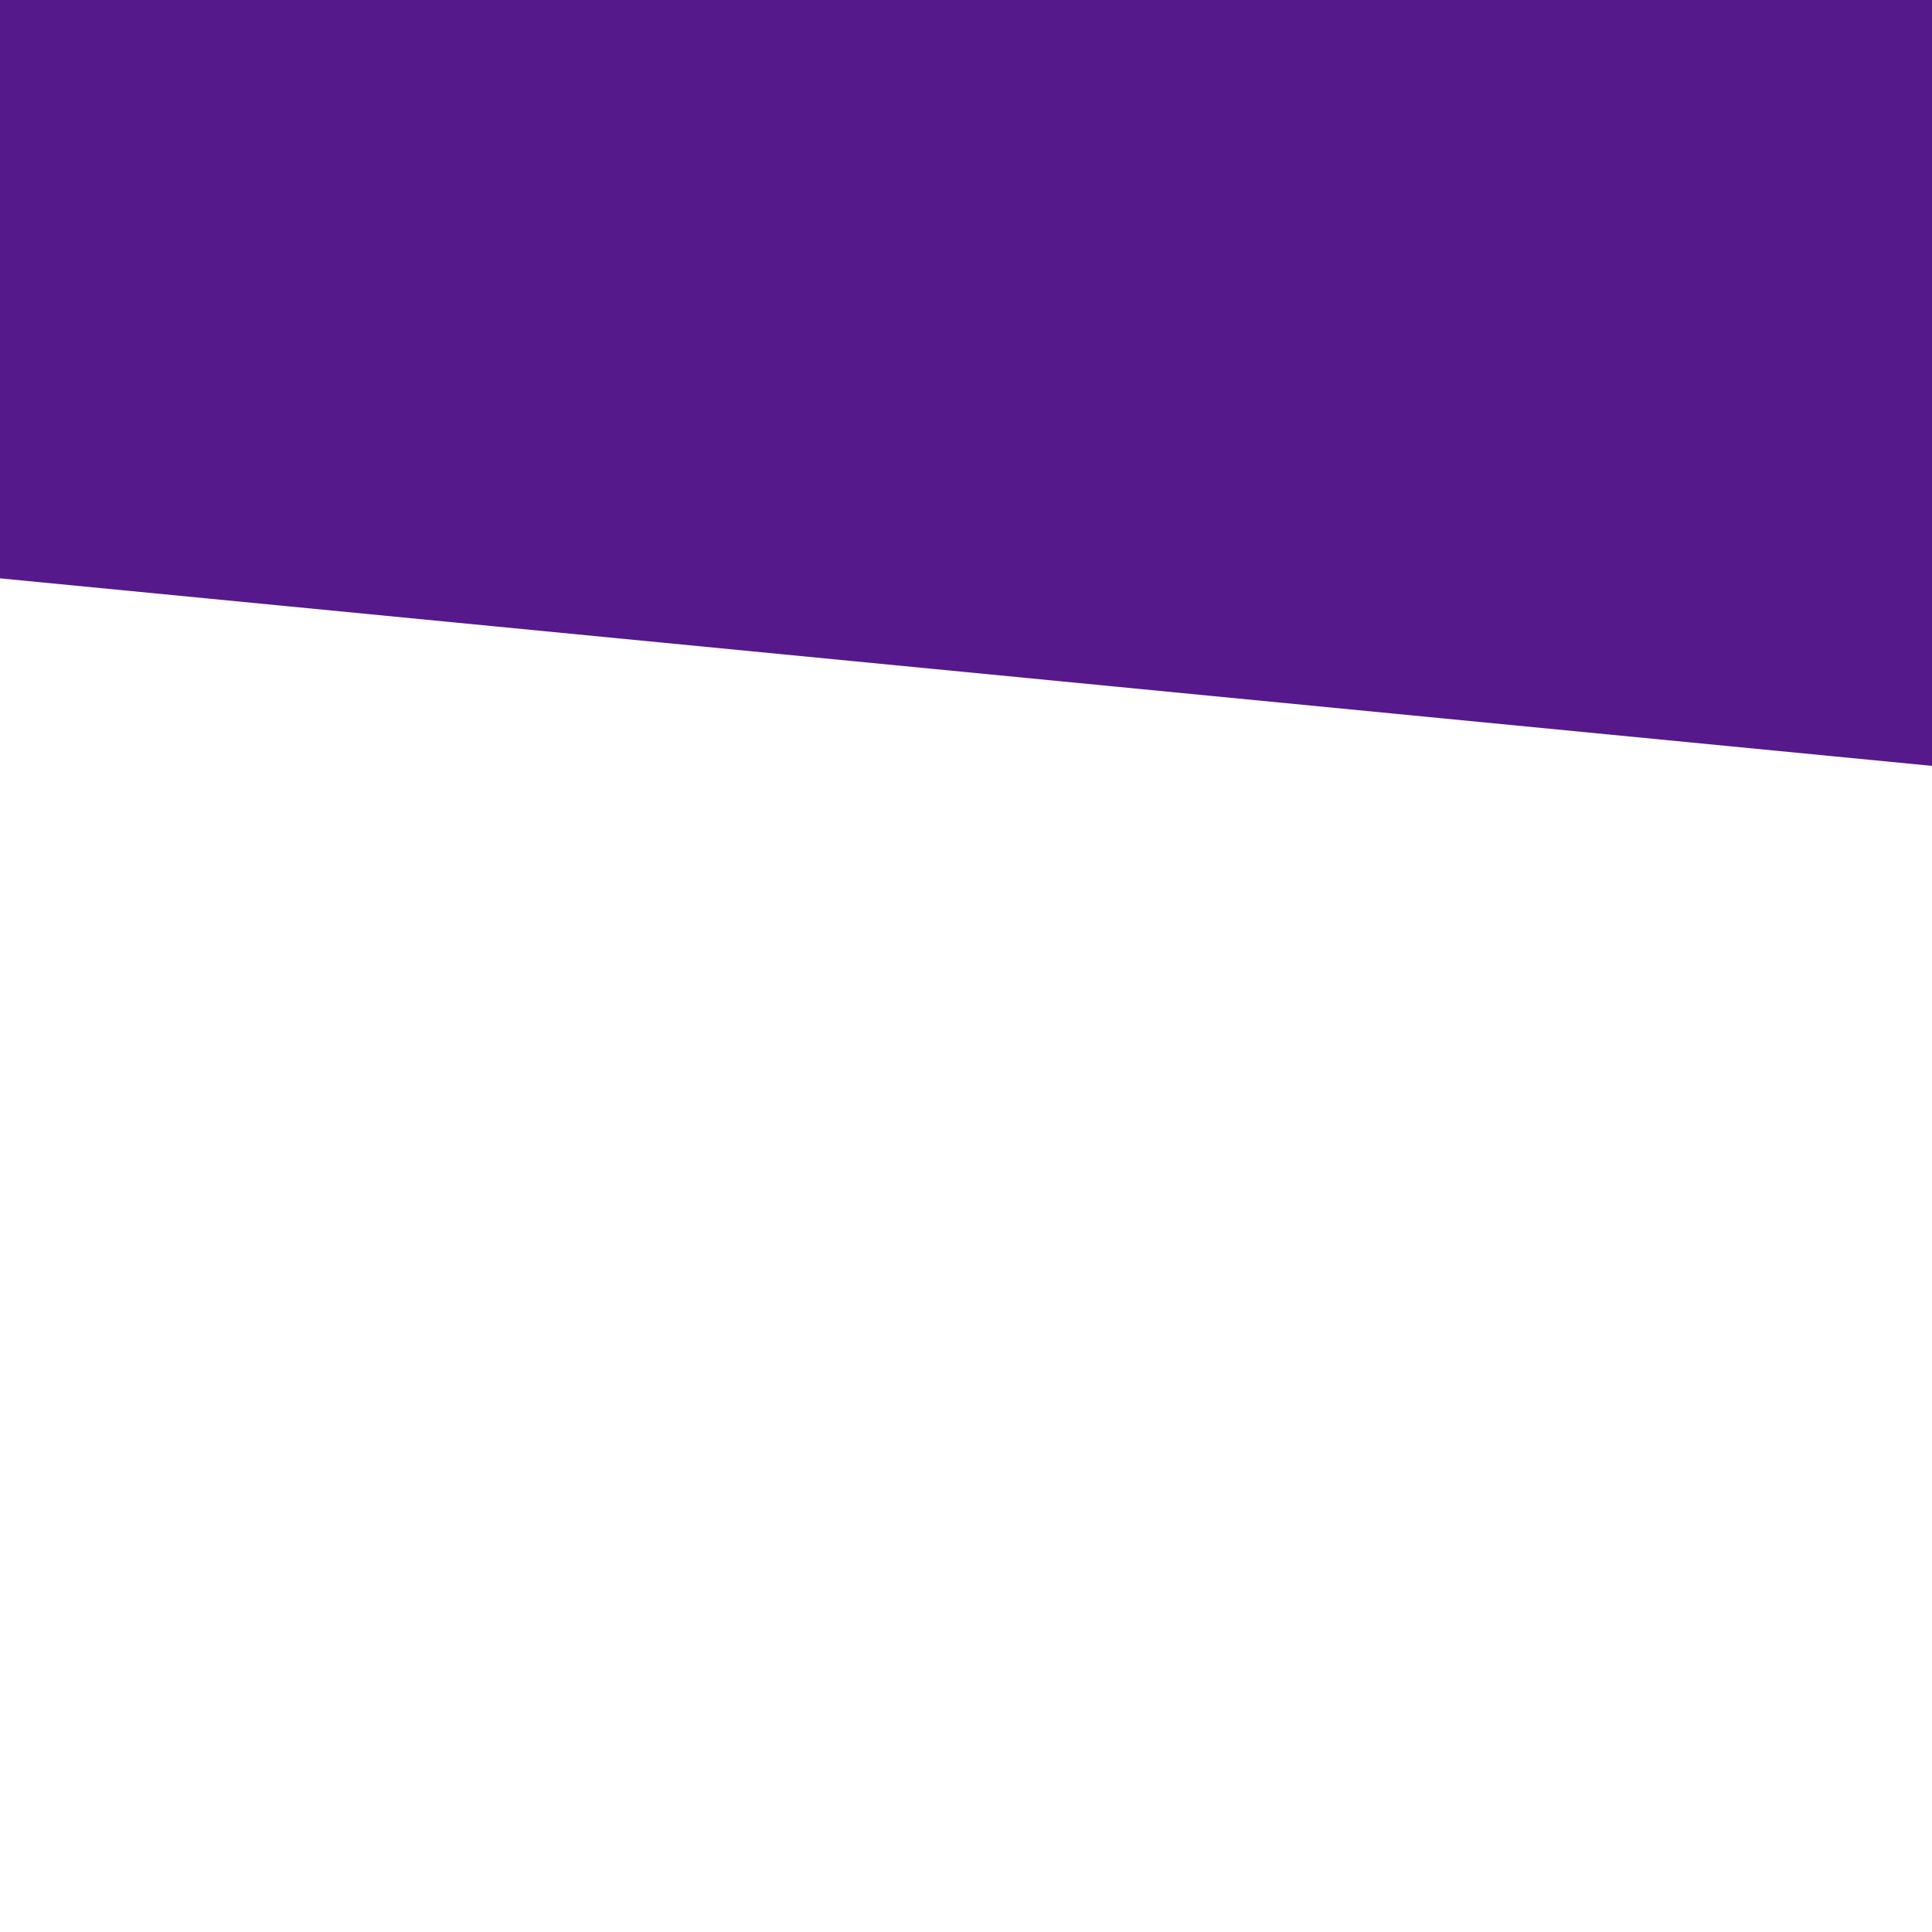
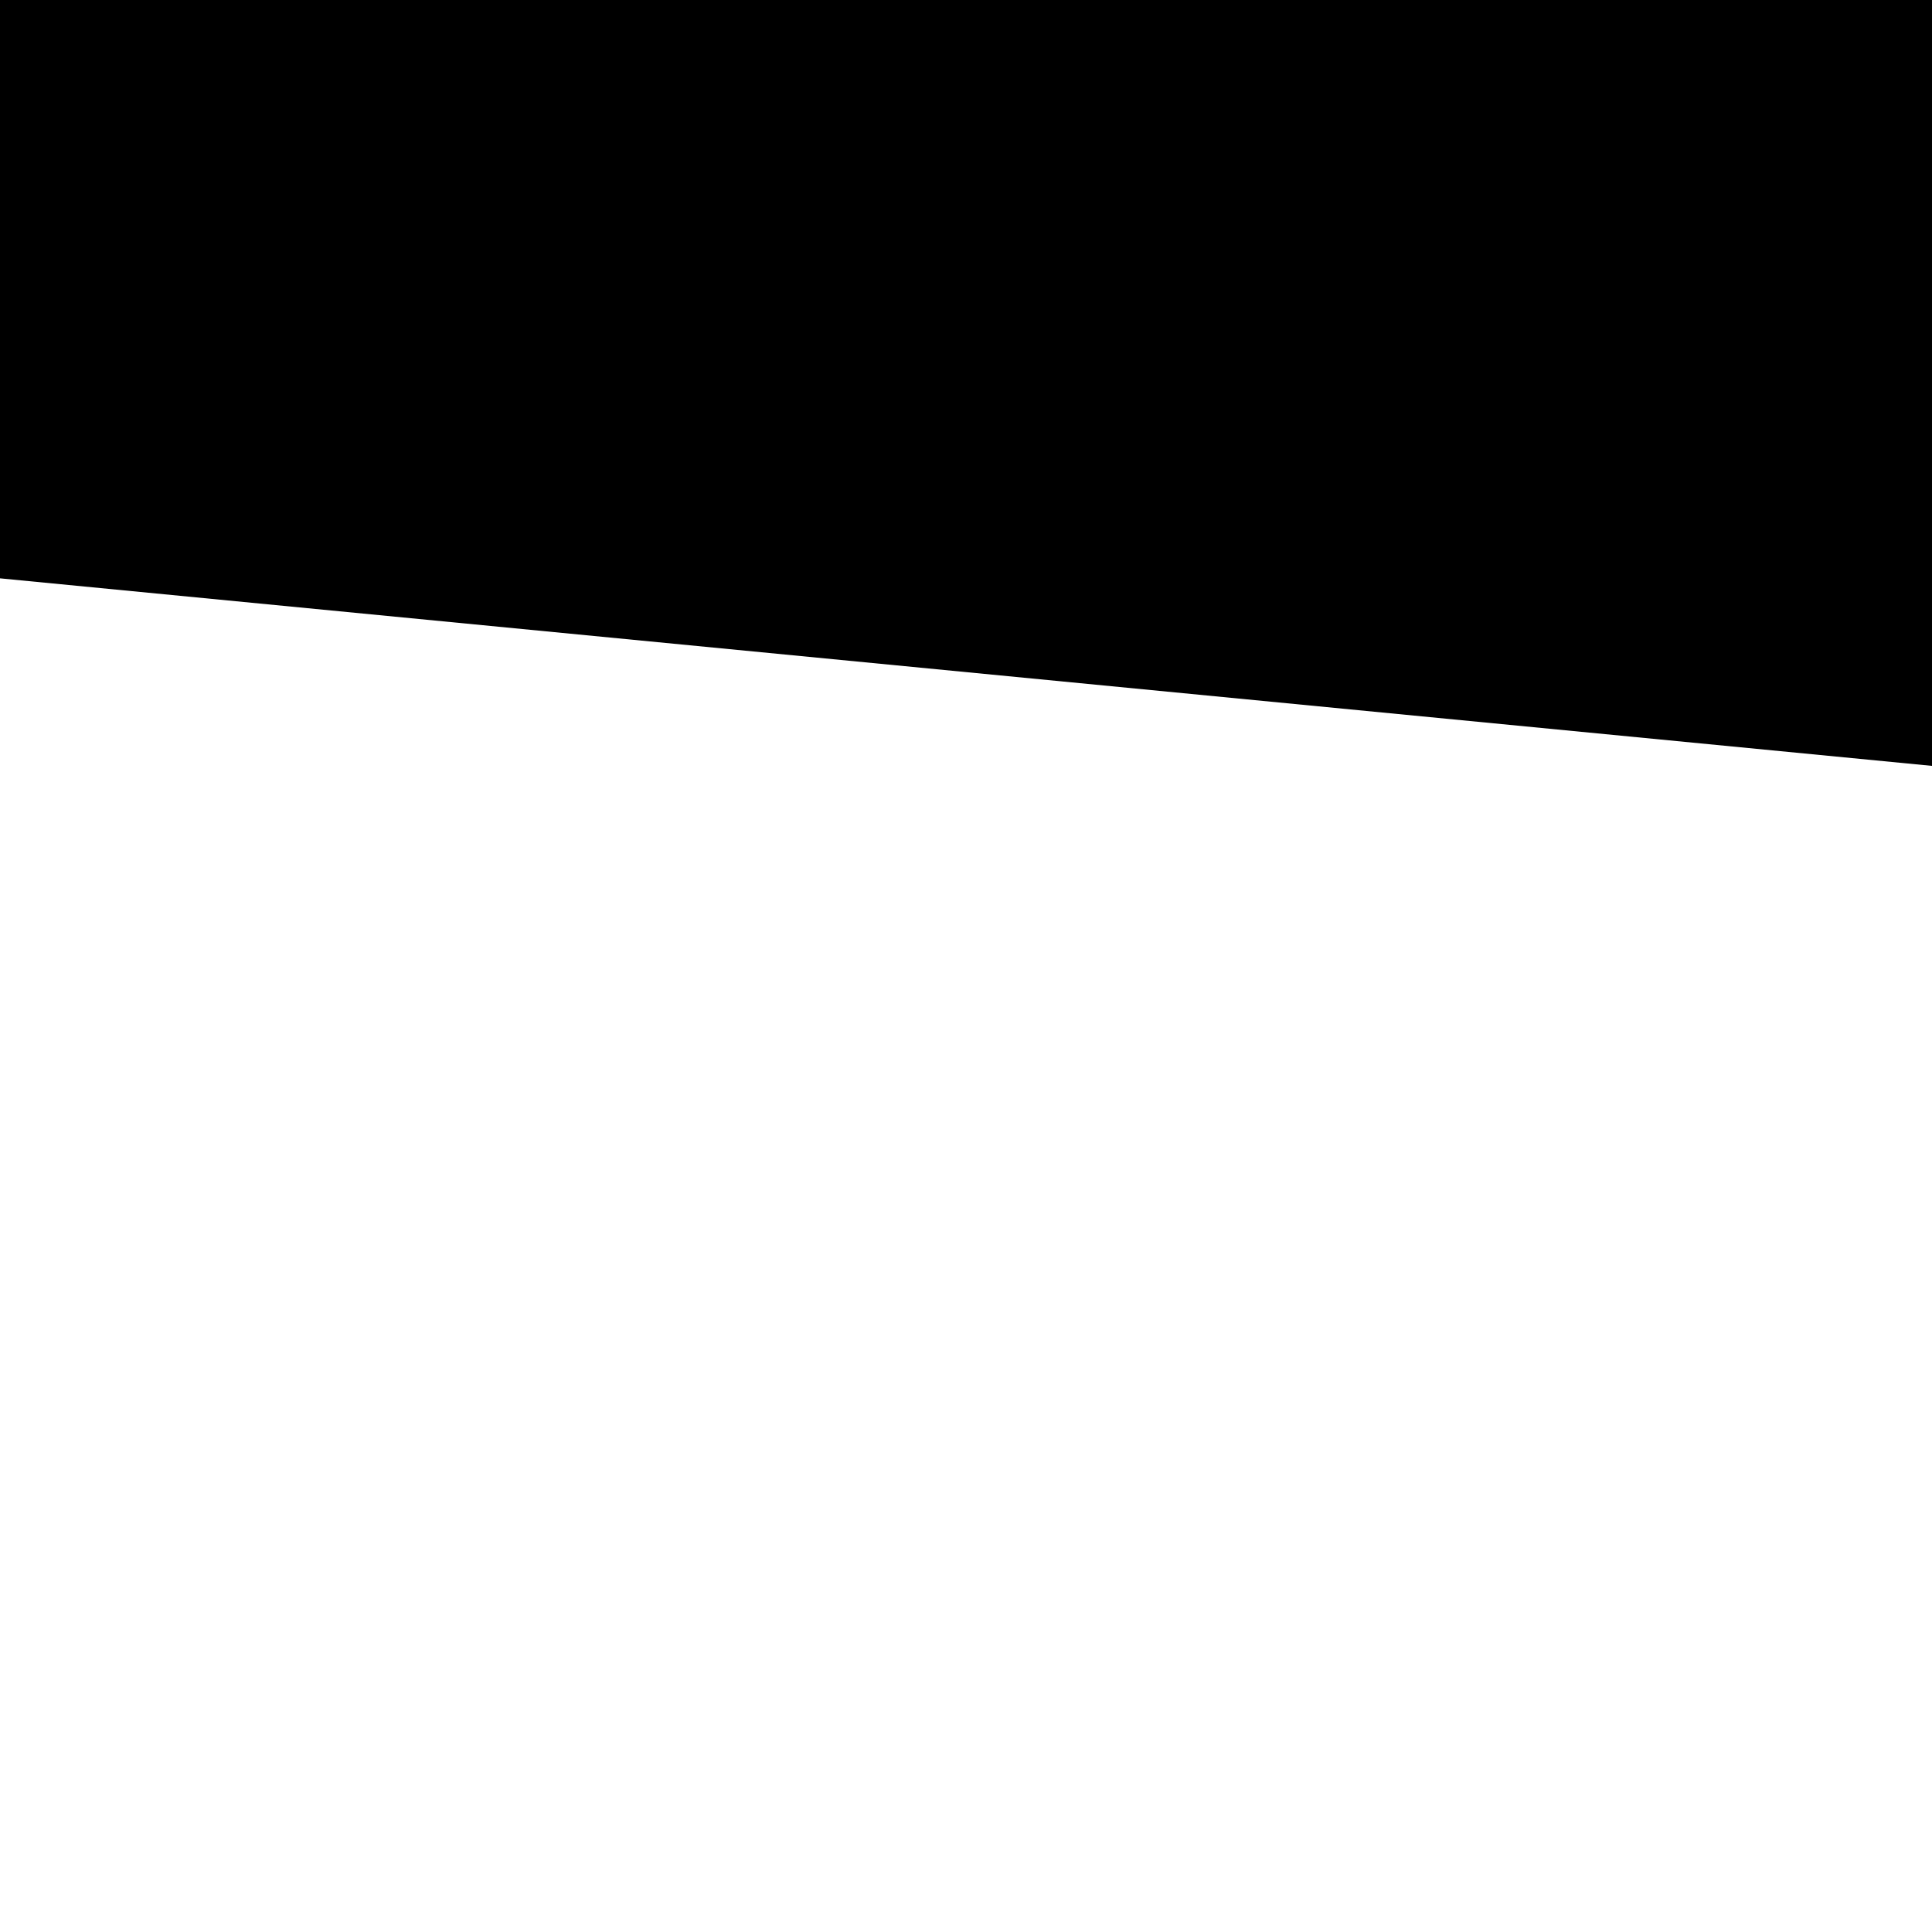
<svg xmlns="http://www.w3.org/2000/svg" xmlns:xlink="http://www.w3.org/1999/xlink" version="1.1" preserveAspectRatio="xMidYMid meet" viewBox="0 0 640 640" width="380" height="380">
  <defs>
    <path d="M4.67 -288.49L822.65 -209.08L776.44 266.95L-41.54 187.55L4.67 -288.49Z" id="i1mzDr05ID" />
  </defs>
  <g>
    <g>
      <g>
-         <use xlink:href="#i1mzDr05ID" opacity="1" fill="#55198b" />
+         <use xlink:href="#i1mzDr05ID" opacity="1" fill="#000000" />
      </g>
    </g>
  </g>
</svg>
